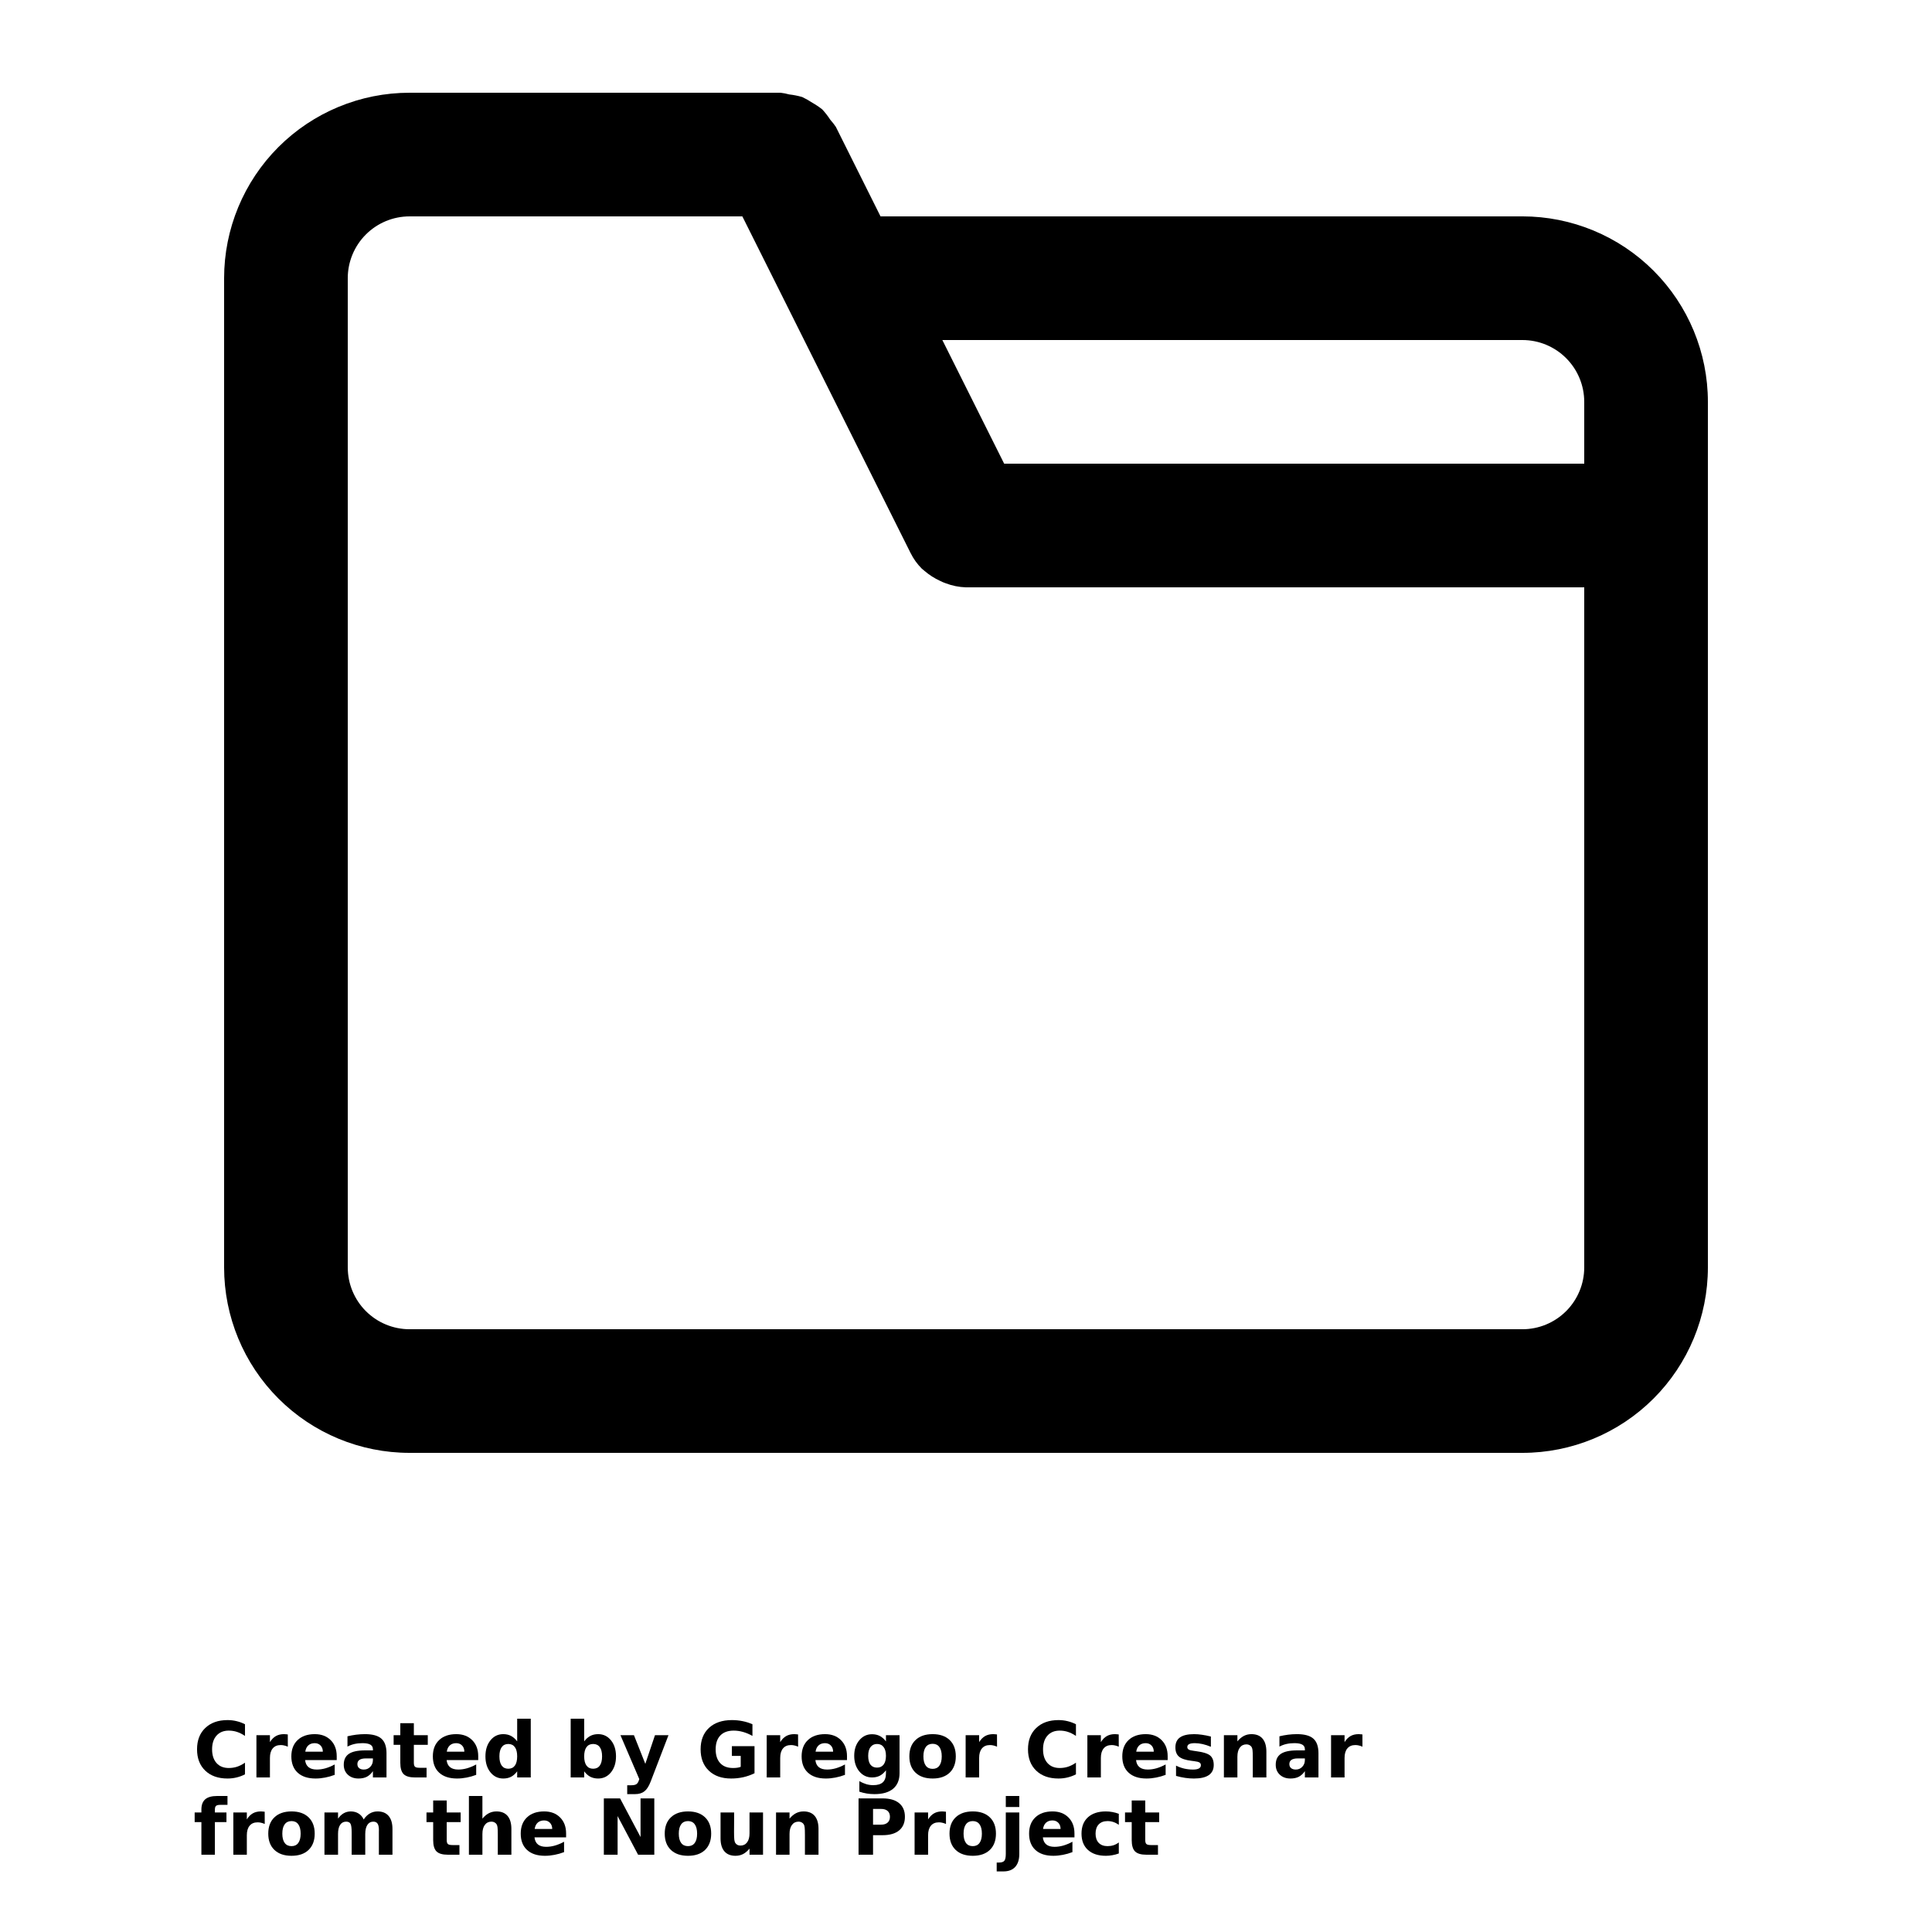
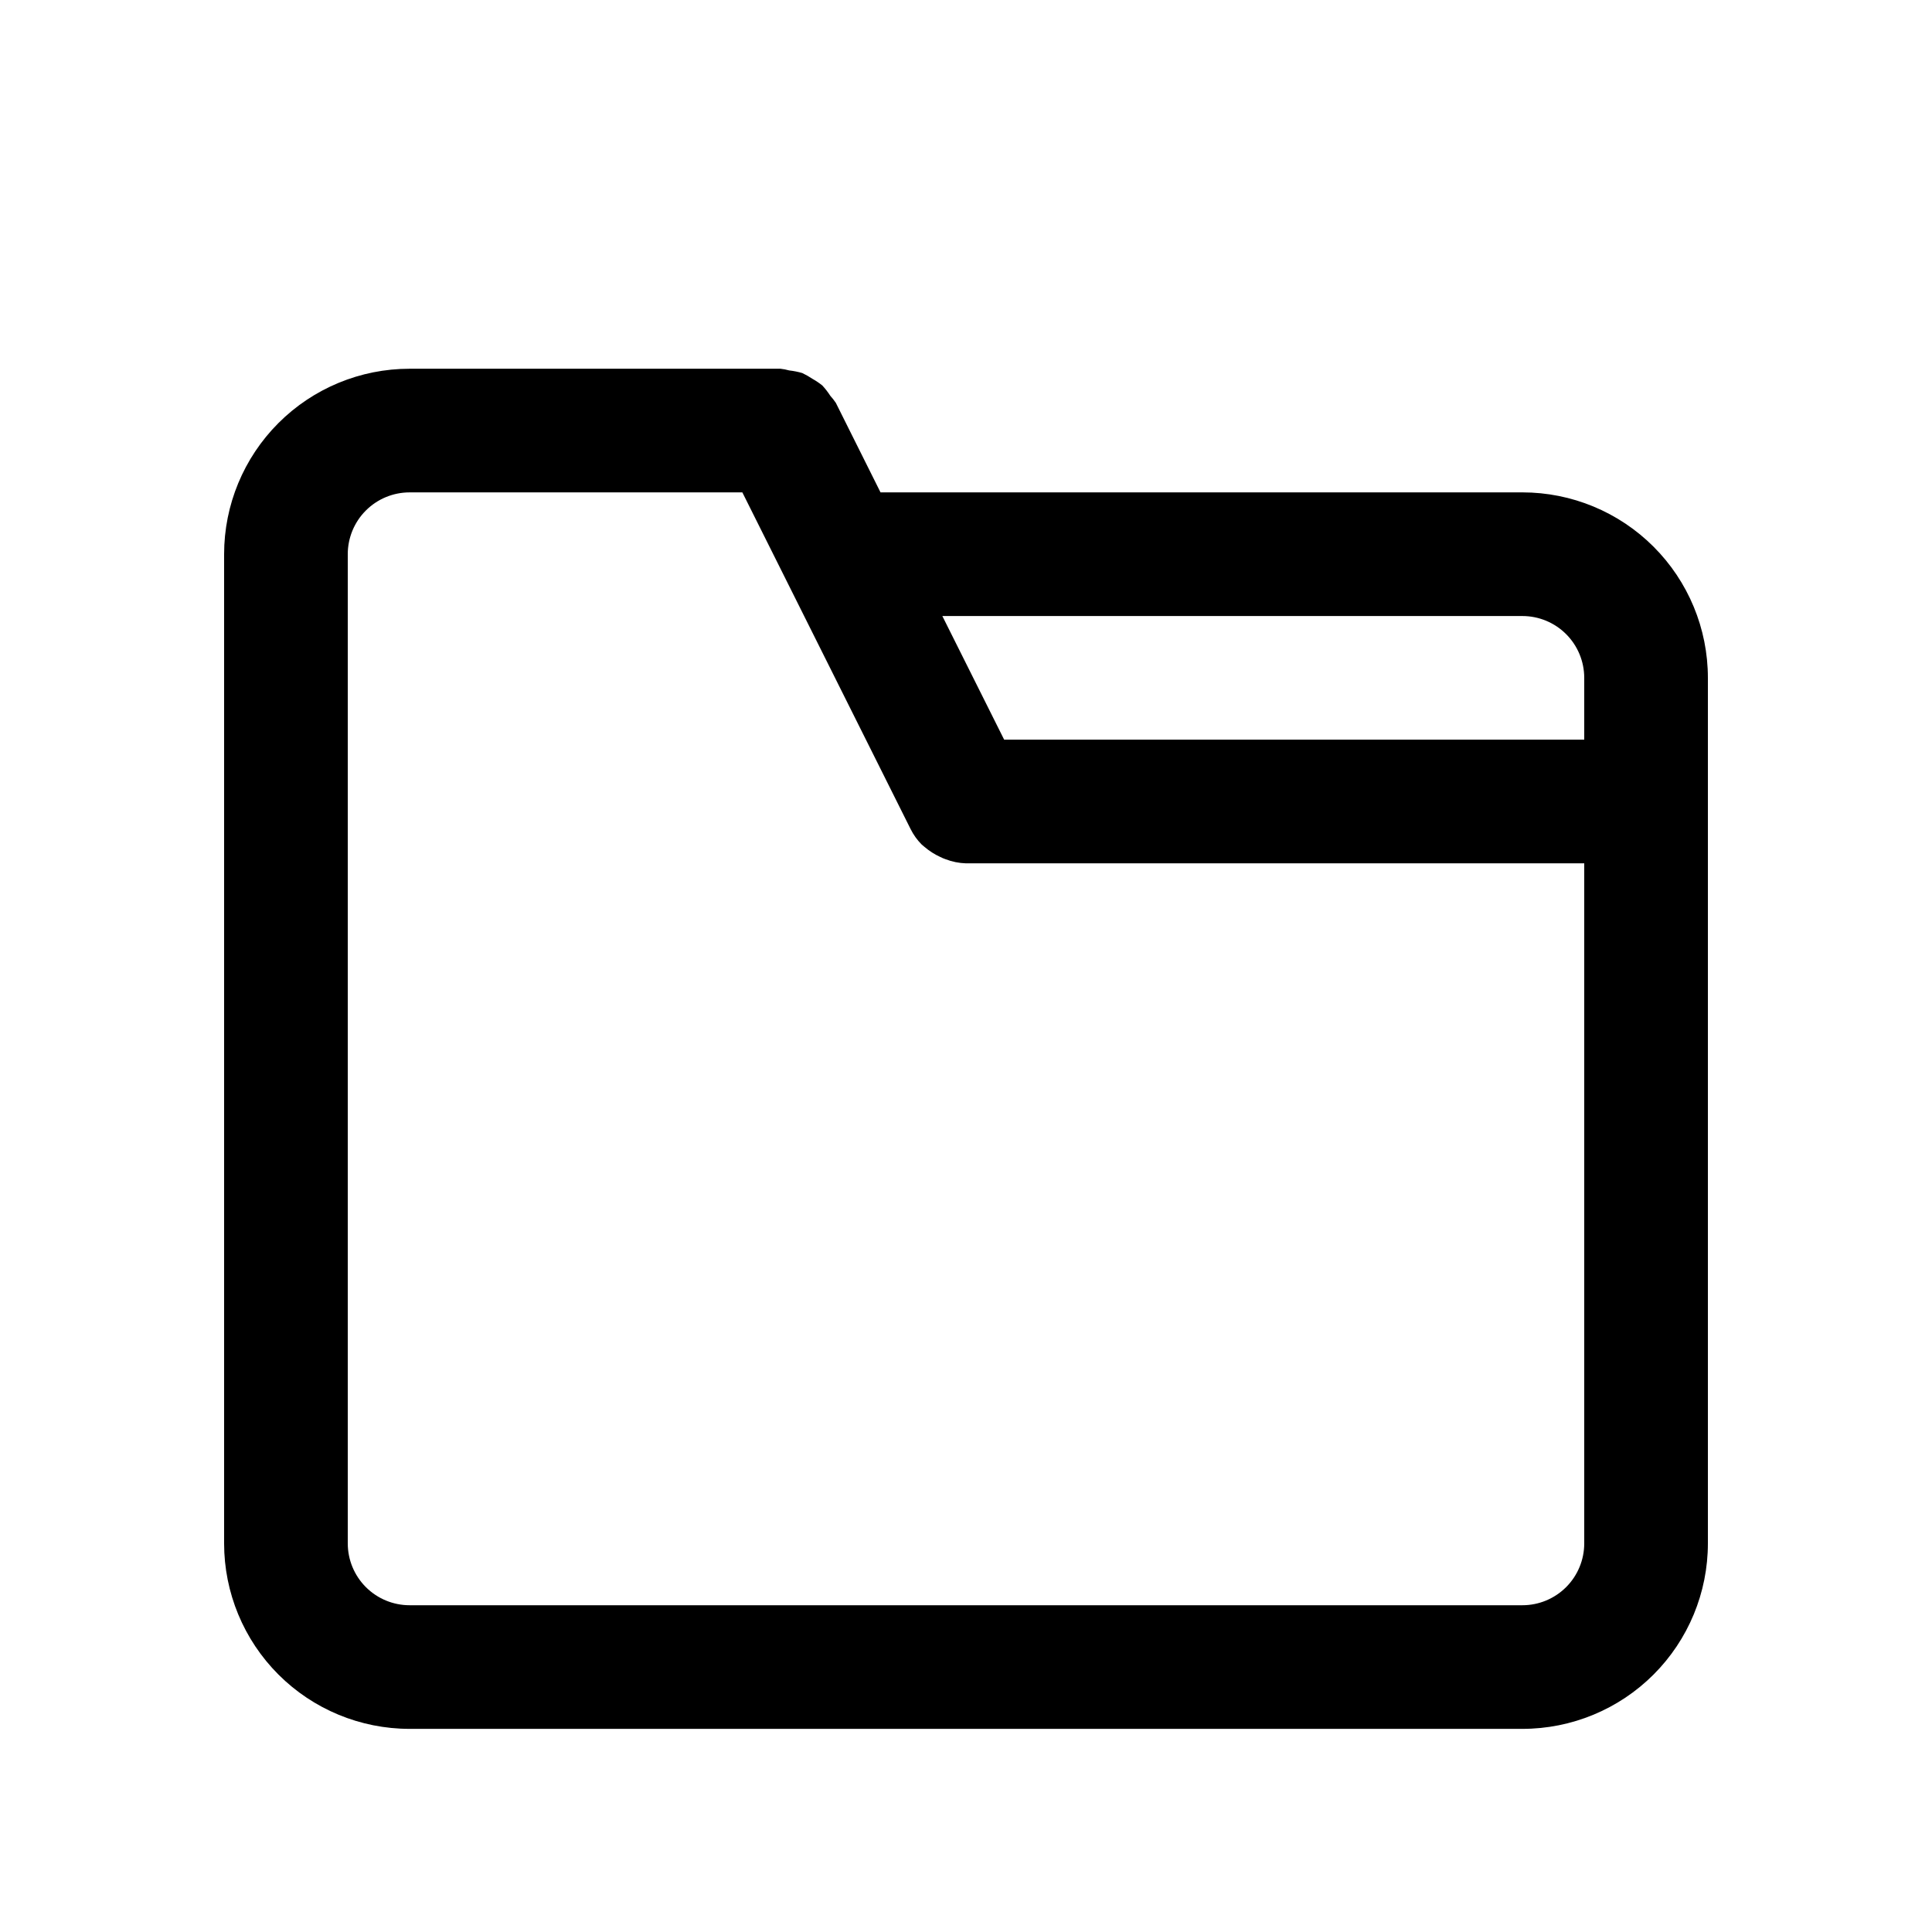
- <svg xmlns="http://www.w3.org/2000/svg" xmlns:xlink="http://www.w3.org/1999/xlink" width="700pt" height="700pt" version="1.1" viewBox="0 0 700 700">
+ <svg xmlns="http://www.w3.org/2000/svg" xmlns:xlink="http://www.w3.org/1999/xlink" width="700pt" height="700pt" version="1.1" viewBox="0 0 700 500">
  <defs>
    <symbol id="g" overflow="visible">
      <path d="m18.766-1.125c-0.969 0.5-1.98 0.875-3.031 1.125-1.043 0.258-2.137 0.391-3.281 0.391-3.398 0-6.09-0.945-8.078-2.844-1.992-1.906-2.984-4.484-2.984-7.734 0-3.258 0.992-5.836 2.984-7.734 1.988-1.906 4.68-2.859 8.078-2.859 1.145 0 2.238 0.133 3.281 0.391 1.051 0.25 2.062 0.625 3.031 1.125v4.219c-0.98-0.656-1.945-1.141-2.891-1.453-0.949-0.312-1.949-0.469-3-0.469-1.875 0-3.352 0.605-4.422 1.812-1.074 1.199-1.609 2.856-1.609 4.969 0 2.106 0.535 3.762 1.609 4.969 1.07 1.199 2.547 1.797 4.422 1.797 1.051 0 2.051-0.148 3-0.453 0.945-0.312 1.91-0.801 2.891-1.469z" />
    </symbol>
    <symbol id="a" overflow="visible">
      <path d="m13.734-11.141c-0.438-0.195-0.871-0.344-1.297-0.438-0.418-0.102-0.84-0.156-1.266-0.156-1.262 0-2.231 0.406-2.906 1.219-0.68 0.805-1.016 1.953-1.016 3.453v7.062h-4.891v-15.312h4.891v2.516c0.625-1 1.344-1.727 2.156-2.188 0.82-0.469 1.801-0.703 2.938-0.703 0.164 0 0.344 0.012 0.531 0.031 0.195 0.012 0.477 0.039 0.844 0.078z" />
    </symbol>
    <symbol id="b" overflow="visible">
      <path d="m17.641-7.703v1.406h-11.453c0.125 1.148 0.539 2.008 1.25 2.578 0.707 0.574 1.703 0.859 2.984 0.859 1.031 0 2.082-0.148 3.156-0.453 1.082-0.312 2.191-0.773 3.328-1.391v3.766c-1.156 0.438-2.312 0.766-3.469 0.984-1.156 0.227-2.312 0.344-3.469 0.344-2.773 0-4.93-0.703-6.469-2.109-1.531-1.406-2.297-3.379-2.297-5.922 0-2.5 0.754-4.461 2.266-5.891 1.508-1.438 3.582-2.156 6.219-2.156 2.406 0 4.332 0.73 5.781 2.188 1.445 1.449 2.172 3.383 2.172 5.797zm-5.031-1.625c0-0.926-0.273-1.672-0.812-2.234-0.543-0.57-1.25-0.859-2.125-0.859-0.949 0-1.719 0.266-2.312 0.797s-0.965 1.297-1.109 2.297z" />
    </symbol>
    <symbol id="e" overflow="visible">
      <path d="m9.219-6.891c-1.023 0-1.793 0.172-2.312 0.516-0.512 0.344-0.766 0.855-0.766 1.531 0 0.625 0.207 1.117 0.625 1.469 0.414 0.344 0.988 0.516 1.719 0.516 0.926 0 1.703-0.328 2.328-0.984 0.633-0.664 0.953-1.492 0.953-2.484v-0.562zm7.469-1.844v8.734h-4.922v-2.266c-0.656 0.93-1.398 1.605-2.219 2.031-0.824 0.414-1.824 0.625-3 0.625-1.586 0-2.871-0.457-3.859-1.375-0.992-0.926-1.484-2.129-1.484-3.609 0-1.789 0.613-3.102 1.844-3.938 1.238-0.844 3.18-1.266 5.828-1.266h2.891v-0.391c0-0.77-0.309-1.332-0.922-1.688-0.617-0.363-1.57-0.547-2.859-0.547-1.055 0-2.031 0.105-2.938 0.312-0.898 0.211-1.73 0.523-2.5 0.938v-3.734c1.039-0.25 2.086-0.441 3.141-0.578 1.062-0.133 2.125-0.203 3.188-0.203 2.758 0 4.75 0.547 5.969 1.641 1.227 1.086 1.844 2.856 1.844 5.312z" />
    </symbol>
    <symbol id="d" overflow="visible">
      <path d="m7.703-19.656v4.344h5.047v3.5h-5.047v6.5c0 0.711 0.141 1.188 0.422 1.438s0.836 0.375 1.672 0.375h2.516v3.5h-4.188c-1.938 0-3.312-0.398-4.125-1.203-0.805-0.812-1.203-2.18-1.203-4.109v-6.5h-2.422v-3.5h2.422v-4.344z" />
    </symbol>
    <symbol id="k" overflow="visible">
      <path d="m12.766-13.078v-8.203h4.922v21.281h-4.922v-2.219c-0.668 0.906-1.406 1.57-2.219 1.984s-1.758 0.625-2.828 0.625c-1.887 0-3.434-0.75-4.641-2.25-1.211-1.5-1.812-3.426-1.812-5.781 0-2.363 0.602-4.297 1.812-5.797 1.207-1.5 2.754-2.25 4.641-2.25 1.062 0 2 0.215 2.812 0.641 0.82 0.43 1.566 1.086 2.234 1.969zm-3.219 9.922c1.039 0 1.836-0.379 2.391-1.141 0.551-0.77 0.828-1.883 0.828-3.344 0-1.457-0.277-2.566-0.828-3.328-0.555-0.77-1.352-1.156-2.391-1.156-1.043 0-1.84 0.387-2.391 1.156-0.555 0.762-0.828 1.871-0.828 3.328 0 1.461 0.273 2.574 0.828 3.344 0.551 0.762 1.348 1.141 2.391 1.141z" />
    </symbol>
    <symbol id="j" overflow="visible">
      <path d="m10.5-3.156c1.051 0 1.852-0.379 2.406-1.141 0.551-0.77 0.828-1.883 0.828-3.344 0-1.457-0.277-2.566-0.828-3.328-0.555-0.77-1.355-1.156-2.406-1.156-1.055 0-1.859 0.387-2.422 1.156-0.555 0.773-0.828 1.883-0.828 3.328 0 1.449 0.273 2.559 0.828 3.328 0.562 0.773 1.367 1.156 2.422 1.156zm-3.25-9.922c0.676-0.883 1.422-1.539 2.234-1.969 0.82-0.426 1.766-0.641 2.828-0.641 1.895 0 3.445 0.75 4.656 2.25 1.207 1.5 1.812 3.434 1.812 5.797 0 2.356-0.605 4.281-1.812 5.781-1.211 1.5-2.762 2.25-4.656 2.25-1.062 0-2.008-0.211-2.828-0.625-0.812-0.426-1.559-1.086-2.234-1.984v2.219h-4.891v-21.281h4.891z" />
    </symbol>
    <symbol id="i" overflow="visible">
      <path d="m0.344-15.312h4.891l4.125 10.391 3.5-10.391h4.891l-6.438 16.766c-0.648 1.695-1.402 2.883-2.266 3.562-0.867 0.688-2 1.031-3.406 1.031h-2.844v-3.219h1.531c0.832 0 1.438-0.137 1.812-0.406 0.383-0.262 0.68-0.73 0.891-1.406l0.141-0.422z" />
    </symbol>
    <symbol id="h" overflow="visible">
      <path d="m20.922-1.516c-1.312 0.637-2.68 1.117-4.094 1.438-1.406 0.312-2.867 0.469-4.375 0.469-3.398 0-6.09-0.945-8.078-2.844-1.992-1.906-2.984-4.484-2.984-7.734 0-3.289 1.008-5.879 3.031-7.766 2.031-1.883 4.805-2.828 8.328-2.828 1.352 0 2.648 0.133 3.891 0.391 1.25 0.25 2.426 0.625 3.531 1.125v4.219c-1.148-0.645-2.281-1.125-3.406-1.438-1.125-0.32-2.25-0.484-3.375-0.484-2.106 0-3.727 0.59-4.859 1.766-1.125 1.168-1.688 2.84-1.688 5.016 0 2.156 0.547 3.824 1.641 5 1.094 1.18 2.644 1.766 4.656 1.766 0.539 0 1.047-0.031 1.516-0.094 0.477-0.07 0.898-0.18 1.266-0.328v-3.969h-3.203v-3.516h8.203z" />
    </symbol>
    <symbol id="u" overflow="visible">
      <path d="m12.766-2.594c-0.668 0.887-1.406 1.543-2.219 1.969-0.812 0.418-1.758 0.625-2.828 0.625-1.867 0-3.406-0.734-4.625-2.203-1.219-1.477-1.828-3.352-1.828-5.625 0-2.289 0.609-4.164 1.828-5.625 1.219-1.469 2.758-2.203 4.625-2.203 1.07 0 2.016 0.215 2.828 0.641 0.812 0.418 1.551 1.074 2.219 1.969v-2.266h4.922v13.766c0 2.457-0.777 4.336-2.328 5.641-1.555 1.301-3.809 1.953-6.766 1.953-0.949 0-1.871-0.074-2.766-0.219-0.898-0.148-1.797-0.371-2.703-0.672v-3.812c0.863 0.488 1.703 0.852 2.516 1.094 0.82 0.238 1.648 0.359 2.484 0.359 1.602 0 2.773-0.352 3.516-1.047 0.75-0.699 1.125-1.797 1.125-3.297zm-3.219-9.531c-1.012 0-1.805 0.375-2.375 1.125-0.562 0.742-0.844 1.797-0.844 3.172 0 1.398 0.27 2.461 0.812 3.188 0.551 0.719 1.352 1.078 2.406 1.078 1.02 0 1.812-0.367 2.375-1.109 0.562-0.75 0.844-1.801 0.844-3.156 0-1.375-0.281-2.43-0.844-3.172-0.562-0.75-1.355-1.125-2.375-1.125z" />
    </symbol>
    <symbol id="c" overflow="visible">
      <path d="m9.641-12.188c-1.086 0-1.914 0.391-2.484 1.172-0.574 0.781-0.859 1.906-0.859 3.375s0.285 2.594 0.859 3.375c0.57 0.773 1.398 1.156 2.484 1.156 1.062 0 1.875-0.383 2.438-1.156 0.57-0.781 0.859-1.906 0.859-3.375s-0.289-2.594-0.859-3.375c-0.562-0.781-1.375-1.172-2.438-1.172zm0-3.5c2.633 0 4.691 0.715 6.172 2.141 1.477 1.418 2.219 3.387 2.219 5.906 0 2.512-0.742 4.481-2.219 5.906-1.48 1.418-3.539 2.125-6.172 2.125-2.648 0-4.715-0.707-6.203-2.125-1.492-1.426-2.234-3.394-2.234-5.906 0-2.519 0.742-4.488 2.234-5.906 1.488-1.426 3.555-2.141 6.203-2.141z" />
    </symbol>
    <symbol id="t" overflow="visible">
      <path d="m14.312-14.828v3.719c-1.043-0.438-2.055-0.766-3.031-0.984-0.98-0.219-1.902-0.328-2.766-0.328-0.93 0-1.621 0.117-2.078 0.344-0.449 0.23-0.672 0.59-0.672 1.078 0 0.387 0.172 0.684 0.516 0.891 0.344 0.211 0.957 0.367 1.844 0.469l0.859 0.125c2.508 0.324 4.195 0.852 5.062 1.578 0.863 0.73 1.297 1.871 1.297 3.422 0 1.637-0.605 2.867-1.812 3.688-1.199 0.812-2.992 1.219-5.375 1.219-1.023 0-2.074-0.078-3.156-0.234-1.074-0.156-2.18-0.395-3.312-0.719v-3.719c0.969 0.48 1.961 0.84 2.984 1.078 1.031 0.23 2.078 0.344 3.141 0.344 0.957 0 1.676-0.129 2.156-0.391 0.477-0.27 0.719-0.664 0.719-1.188 0-0.438-0.168-0.758-0.5-0.969-0.336-0.219-0.996-0.383-1.984-0.5l-0.859-0.109c-2.18-0.27-3.703-0.773-4.578-1.516-0.875-0.738-1.312-1.859-1.312-3.359 0-1.625 0.551-2.828 1.656-3.609 1.113-0.789 2.82-1.188 5.125-1.188 0.895 0 1.836 0.074 2.828 0.219 1 0.137 2.082 0.352 3.25 0.641z" />
    </symbol>
    <symbol id="f" overflow="visible">
      <path d="m17.75-9.328v9.328h-4.922v-7.141c0-1.32-0.031-2.234-0.094-2.734s-0.168-0.867-0.312-1.109c-0.188-0.312-0.449-0.555-0.781-0.734-0.324-0.176-0.695-0.266-1.109-0.266-1.023 0-1.824 0.398-2.406 1.188-0.586 0.781-0.875 1.871-0.875 3.266v7.531h-4.891v-15.312h4.891v2.234c0.738-0.883 1.52-1.539 2.344-1.969 0.832-0.426 1.75-0.641 2.75-0.641 1.77 0 3.113 0.547 4.031 1.641 0.914 1.086 1.375 2.656 1.375 4.719z" />
    </symbol>
    <symbol id="s" overflow="visible">
      <path d="m12.422-21.281v3.219h-2.703c-0.688 0-1.172 0.125-1.453 0.375-0.273 0.25-0.406 0.688-0.406 1.312v1.062h4.188v3.5h-4.188v11.812h-4.891v-11.812h-2.438v-3.5h2.438v-1.062c0-1.664 0.461-2.898 1.391-3.703 0.926-0.801 2.367-1.203 4.328-1.203z" />
    </symbol>
    <symbol id="r" overflow="visible">
      <path d="m16.547-12.766c0.613-0.945 1.348-1.672 2.203-2.172 0.852-0.5 1.789-0.75 2.812-0.75 1.758 0 3.098 0.547 4.016 1.641 0.926 1.086 1.391 2.656 1.391 4.719v9.328h-4.922v-7.984-0.359c0.008-0.133 0.016-0.32 0.016-0.562 0-1.082-0.164-1.863-0.484-2.344-0.312-0.488-0.824-0.734-1.531-0.734-0.93 0-1.648 0.387-2.156 1.156-0.512 0.762-0.773 1.867-0.781 3.312v7.516h-4.922v-7.984c0-1.695-0.148-2.785-0.438-3.266-0.293-0.488-0.812-0.734-1.562-0.734-0.938 0-1.664 0.387-2.172 1.156-0.512 0.762-0.766 1.859-0.766 3.297v7.531h-4.922v-15.312h4.922v2.234c0.602-0.863 1.289-1.516 2.062-1.953 0.781-0.438 1.641-0.656 2.578-0.656 1.062 0 2 0.258 2.812 0.766 0.812 0.512 1.426 1.23 1.844 2.156z" />
    </symbol>
    <symbol id="q" overflow="visible">
      <path d="m17.75-9.328v9.328h-4.922v-7.109c0-1.344-0.031-2.266-0.094-2.766s-0.168-0.867-0.312-1.109c-0.188-0.312-0.449-0.555-0.781-0.734-0.324-0.176-0.695-0.266-1.109-0.266-1.023 0-1.824 0.398-2.406 1.188-0.586 0.781-0.875 1.871-0.875 3.266v7.531h-4.891v-21.281h4.891v8.203c0.738-0.883 1.52-1.539 2.344-1.969 0.832-0.426 1.75-0.641 2.75-0.641 1.77 0 3.113 0.547 4.031 1.641 0.914 1.086 1.375 2.656 1.375 4.719z" />
    </symbol>
    <symbol id="p" overflow="visible">
      <path d="m2.578-20.406h5.875l7.422 14v-14h4.984v20.406h-5.875l-7.422-14v14h-4.984z" />
    </symbol>
    <symbol id="o" overflow="visible">
      <path d="m2.188-5.969v-9.344h4.922v1.531c0 0.836-0.008 1.875-0.016 3.125-0.012 1.25-0.016 2.086-0.016 2.5 0 1.242 0.031 2.133 0.094 2.672 0.07 0.543 0.18 0.934 0.328 1.172 0.207 0.324 0.473 0.574 0.797 0.75 0.32 0.168 0.691 0.25 1.109 0.25 1.02 0 1.82-0.391 2.406-1.172 0.582-0.781 0.875-1.867 0.875-3.266v-7.562h4.891v15.312h-4.891v-2.219c-0.742 0.898-1.523 1.559-2.344 1.984-0.824 0.414-1.734 0.625-2.734 0.625-1.762 0-3.106-0.539-4.031-1.625-0.93-1.082-1.391-2.66-1.391-4.734z" />
    </symbol>
    <symbol id="n" overflow="visible">
      <path d="m2.578-20.406h8.734c2.594 0 4.582 0.578 5.969 1.734 1.395 1.148 2.094 2.789 2.094 4.922 0 2.137-0.699 3.781-2.094 4.938-1.387 1.156-3.375 1.734-5.969 1.734h-3.484v7.078h-5.25zm5.25 3.812v5.703h2.922c1.02 0 1.805-0.25 2.359-0.75 0.562-0.5 0.844-1.203 0.844-2.109 0-0.914-0.281-1.617-0.844-2.109-0.555-0.488-1.34-0.734-2.359-0.734z" />
    </symbol>
    <symbol id="m" overflow="visible">
      <path d="m2.359-15.312h4.891v15.031c0 2.051-0.496 3.617-1.484 4.703-0.98 1.082-2.406 1.625-4.281 1.625h-2.422v-3.219h0.859c0.926 0 1.562-0.211 1.906-0.625 0.352-0.418 0.531-1.246 0.531-2.484zm0-5.969h4.891v4h-4.891z" />
    </symbol>
    <symbol id="l" overflow="visible">
      <path d="m14.719-14.828v3.984c-0.656-0.457-1.324-0.797-2-1.016-0.668-0.219-1.359-0.328-2.078-0.328-1.367 0-2.434 0.402-3.203 1.203-0.762 0.793-1.141 1.906-1.141 3.344 0 1.43 0.379 2.543 1.141 3.344 0.77 0.793 1.836 1.188 3.203 1.188 0.758 0 1.484-0.109 2.172-0.328 0.688-0.227 1.32-0.566 1.906-1.016v4c-0.762 0.281-1.539 0.488-2.328 0.625-0.781 0.145-1.574 0.219-2.375 0.219-2.762 0-4.922-0.707-6.484-2.125-1.555-1.414-2.328-3.383-2.328-5.906 0-2.531 0.773-4.504 2.328-5.922 1.562-1.414 3.723-2.125 6.484-2.125 0.801 0 1.594 0.074 2.375 0.219 0.781 0.137 1.555 0.352 2.328 0.641z" />
    </symbol>
  </defs>
  <g>
    <path d="m148.4 526.4h403.2c17.82 0 34.914-7.078 47.516-19.68 12.602-12.605 19.684-29.695 19.684-47.52v-313.6c0-17.824-7.082-34.918-19.684-47.52-12.602-12.602-29.695-19.684-47.516-19.684h-232.57l-16.184-32.422c-0.609-0.906-1.281-1.766-2.016-2.578-0.859-1.332-1.832-2.59-2.91-3.75-1.129-0.898-2.328-1.703-3.586-2.41-1.16-0.777-2.379-1.469-3.641-2.07-1.555-0.457-3.148-0.773-4.758-0.953-1.027-0.289-2.078-0.496-3.137-0.613h-134.4c-17.82 0-34.914 7.078-47.516 19.68-12.602 12.605-19.684 29.695-19.684 47.52v358.4c0 17.824 7.082 34.914 19.684 47.52 12.602 12.602 29.695 19.68 47.516 19.68zm403.2-403.2c5.938 0 11.637 2.359 15.836 6.562 4.203 4.199 6.562 9.898 6.562 15.84v22.398h-210.17l-22.398-44.801zm-425.6-22.398c0-5.941 2.359-11.641 6.562-15.84 4.199-4.199 9.898-6.562 15.836-6.562h120.57l60.984 122.03c1.031 2.07 2.394 3.961 4.031 5.598l1.008 0.84c1.691 1.449 3.574 2.656 5.602 3.586 0.629 0.324 1.285 0.605 1.957 0.84 2.379 0.922 4.898 1.434 7.449 1.512h224v246.4c0 5.941-2.359 11.641-6.562 15.84-4.199 4.199-9.898 6.562-15.836 6.562h-403.2c-5.938 0-11.637-2.363-15.836-6.562-4.203-4.199-6.562-9.898-6.562-15.84z" />
    <use x="70" y="644" xlink:href="#g" />
    <use x="90.551" y="644" xlink:href="#a" />
    <use x="104.359" y="644" xlink:href="#b" />
    <use x="123.348" y="644" xlink:href="#e" />
    <use x="142.242" y="644" xlink:href="#d" />
    <use x="155.629" y="644" xlink:href="#b" />
    <use x="174.617" y="644" xlink:href="#k" />
    <use x="204.41" y="644" xlink:href="#j" />
    <use x="224.453" y="644" xlink:href="#i" />
    <use x="252.453" y="644" xlink:href="#h" />
    <use x="275.434" y="644" xlink:href="#a" />
    <use x="289.242" y="644" xlink:href="#b" />
    <use x="308.234" y="644" xlink:href="#u" />
    <use x="328.273" y="644" xlink:href="#c" />
    <use x="347.512" y="644" xlink:href="#a" />
    <use x="371.07" y="644" xlink:href="#g" />
    <use x="391.617" y="644" xlink:href="#a" />
    <use x="405.426" y="644" xlink:href="#b" />
    <use x="424.414" y="644" xlink:href="#t" />
    <use x="441.082" y="644" xlink:href="#f" />
    <use x="461.016" y="644" xlink:href="#e" />
    <use x="479.91" y="644" xlink:href="#a" />
    <use x="70" y="672" xlink:href="#s" />
    <use x="82.184" y="672" xlink:href="#a" />
    <use x="95.992" y="672" xlink:href="#c" />
    <use x="115.227" y="672" xlink:href="#r" />
    <use x="154.152" y="672" xlink:href="#d" />
    <use x="167.535" y="672" xlink:href="#q" />
    <use x="187.469" y="672" xlink:href="#b" />
    <use x="216.207" y="672" xlink:href="#p" />
    <use x="239.641" y="672" xlink:href="#c" />
    <use x="258.879" y="672" xlink:href="#o" />
    <use x="278.812" y="672" xlink:href="#f" />
    <use x="308.492" y="672" xlink:href="#n" />
    <use x="329.016" y="672" xlink:href="#a" />
    <use x="342.82" y="672" xlink:href="#c" />
    <use x="362.059" y="672" xlink:href="#m" />
    <use x="371.656" y="672" xlink:href="#b" />
    <use x="390.648" y="672" xlink:href="#l" />
    <use x="407.242" y="672" xlink:href="#d" />
  </g>
</svg>
